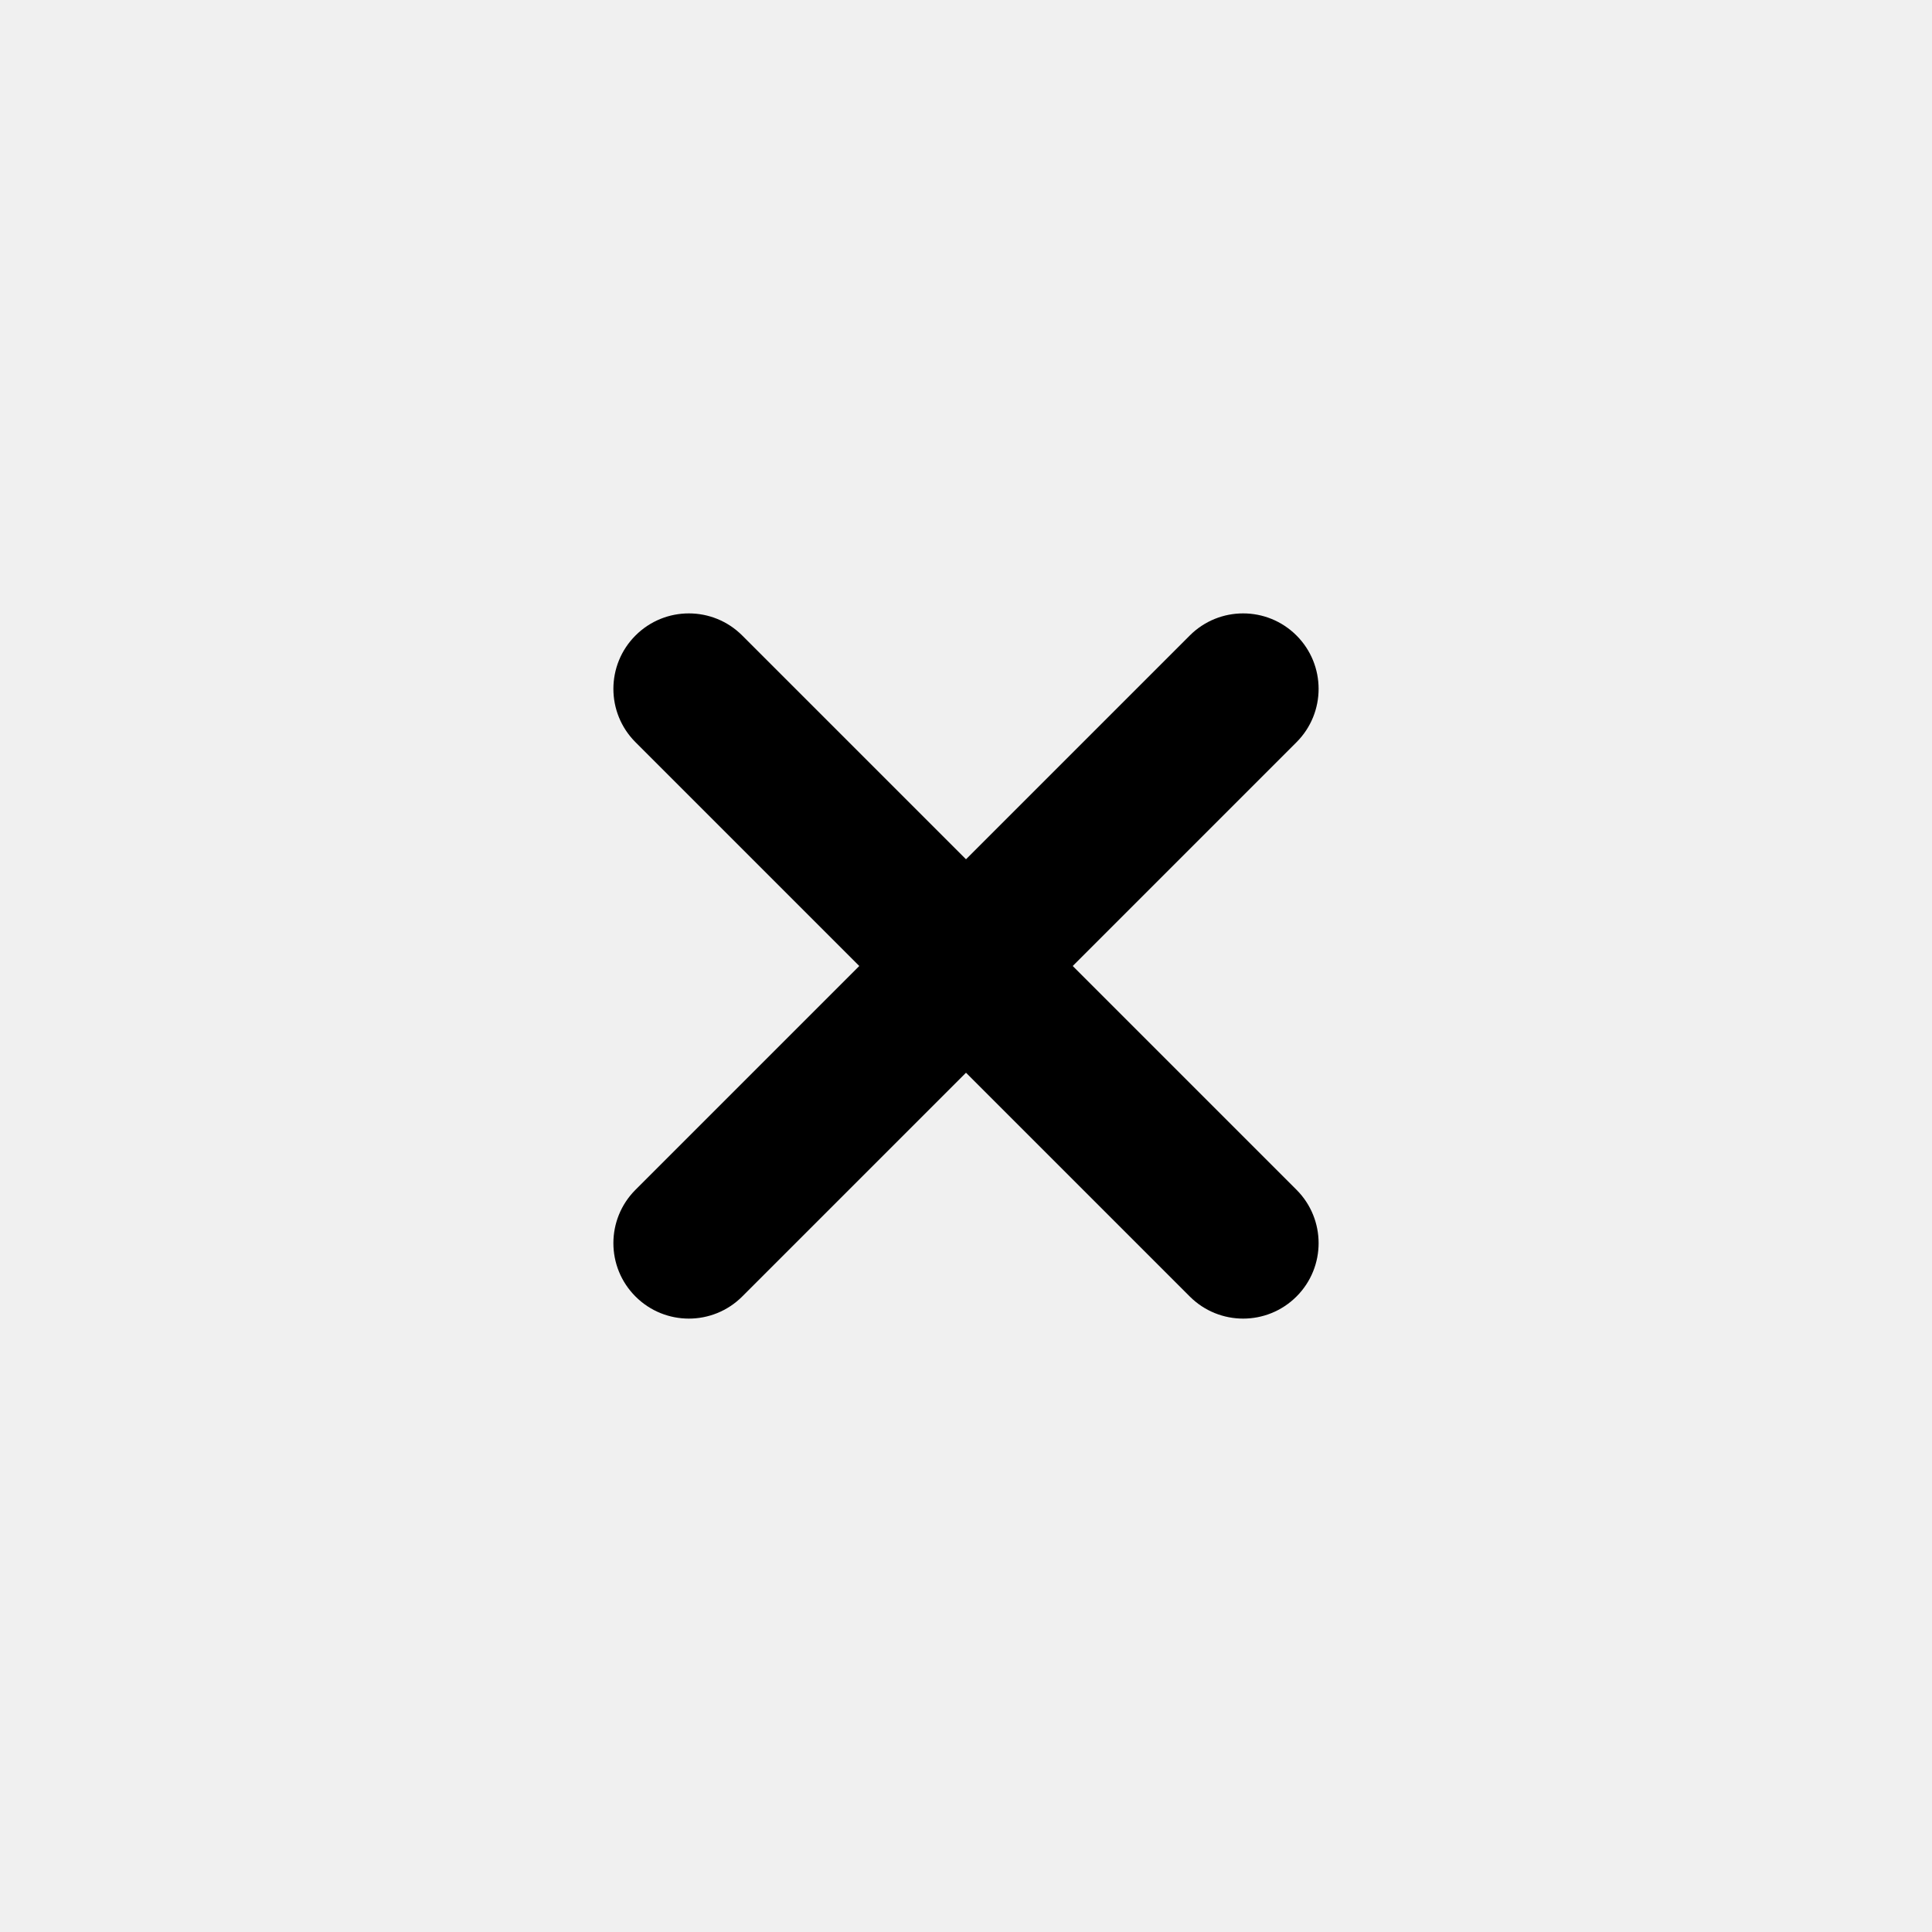
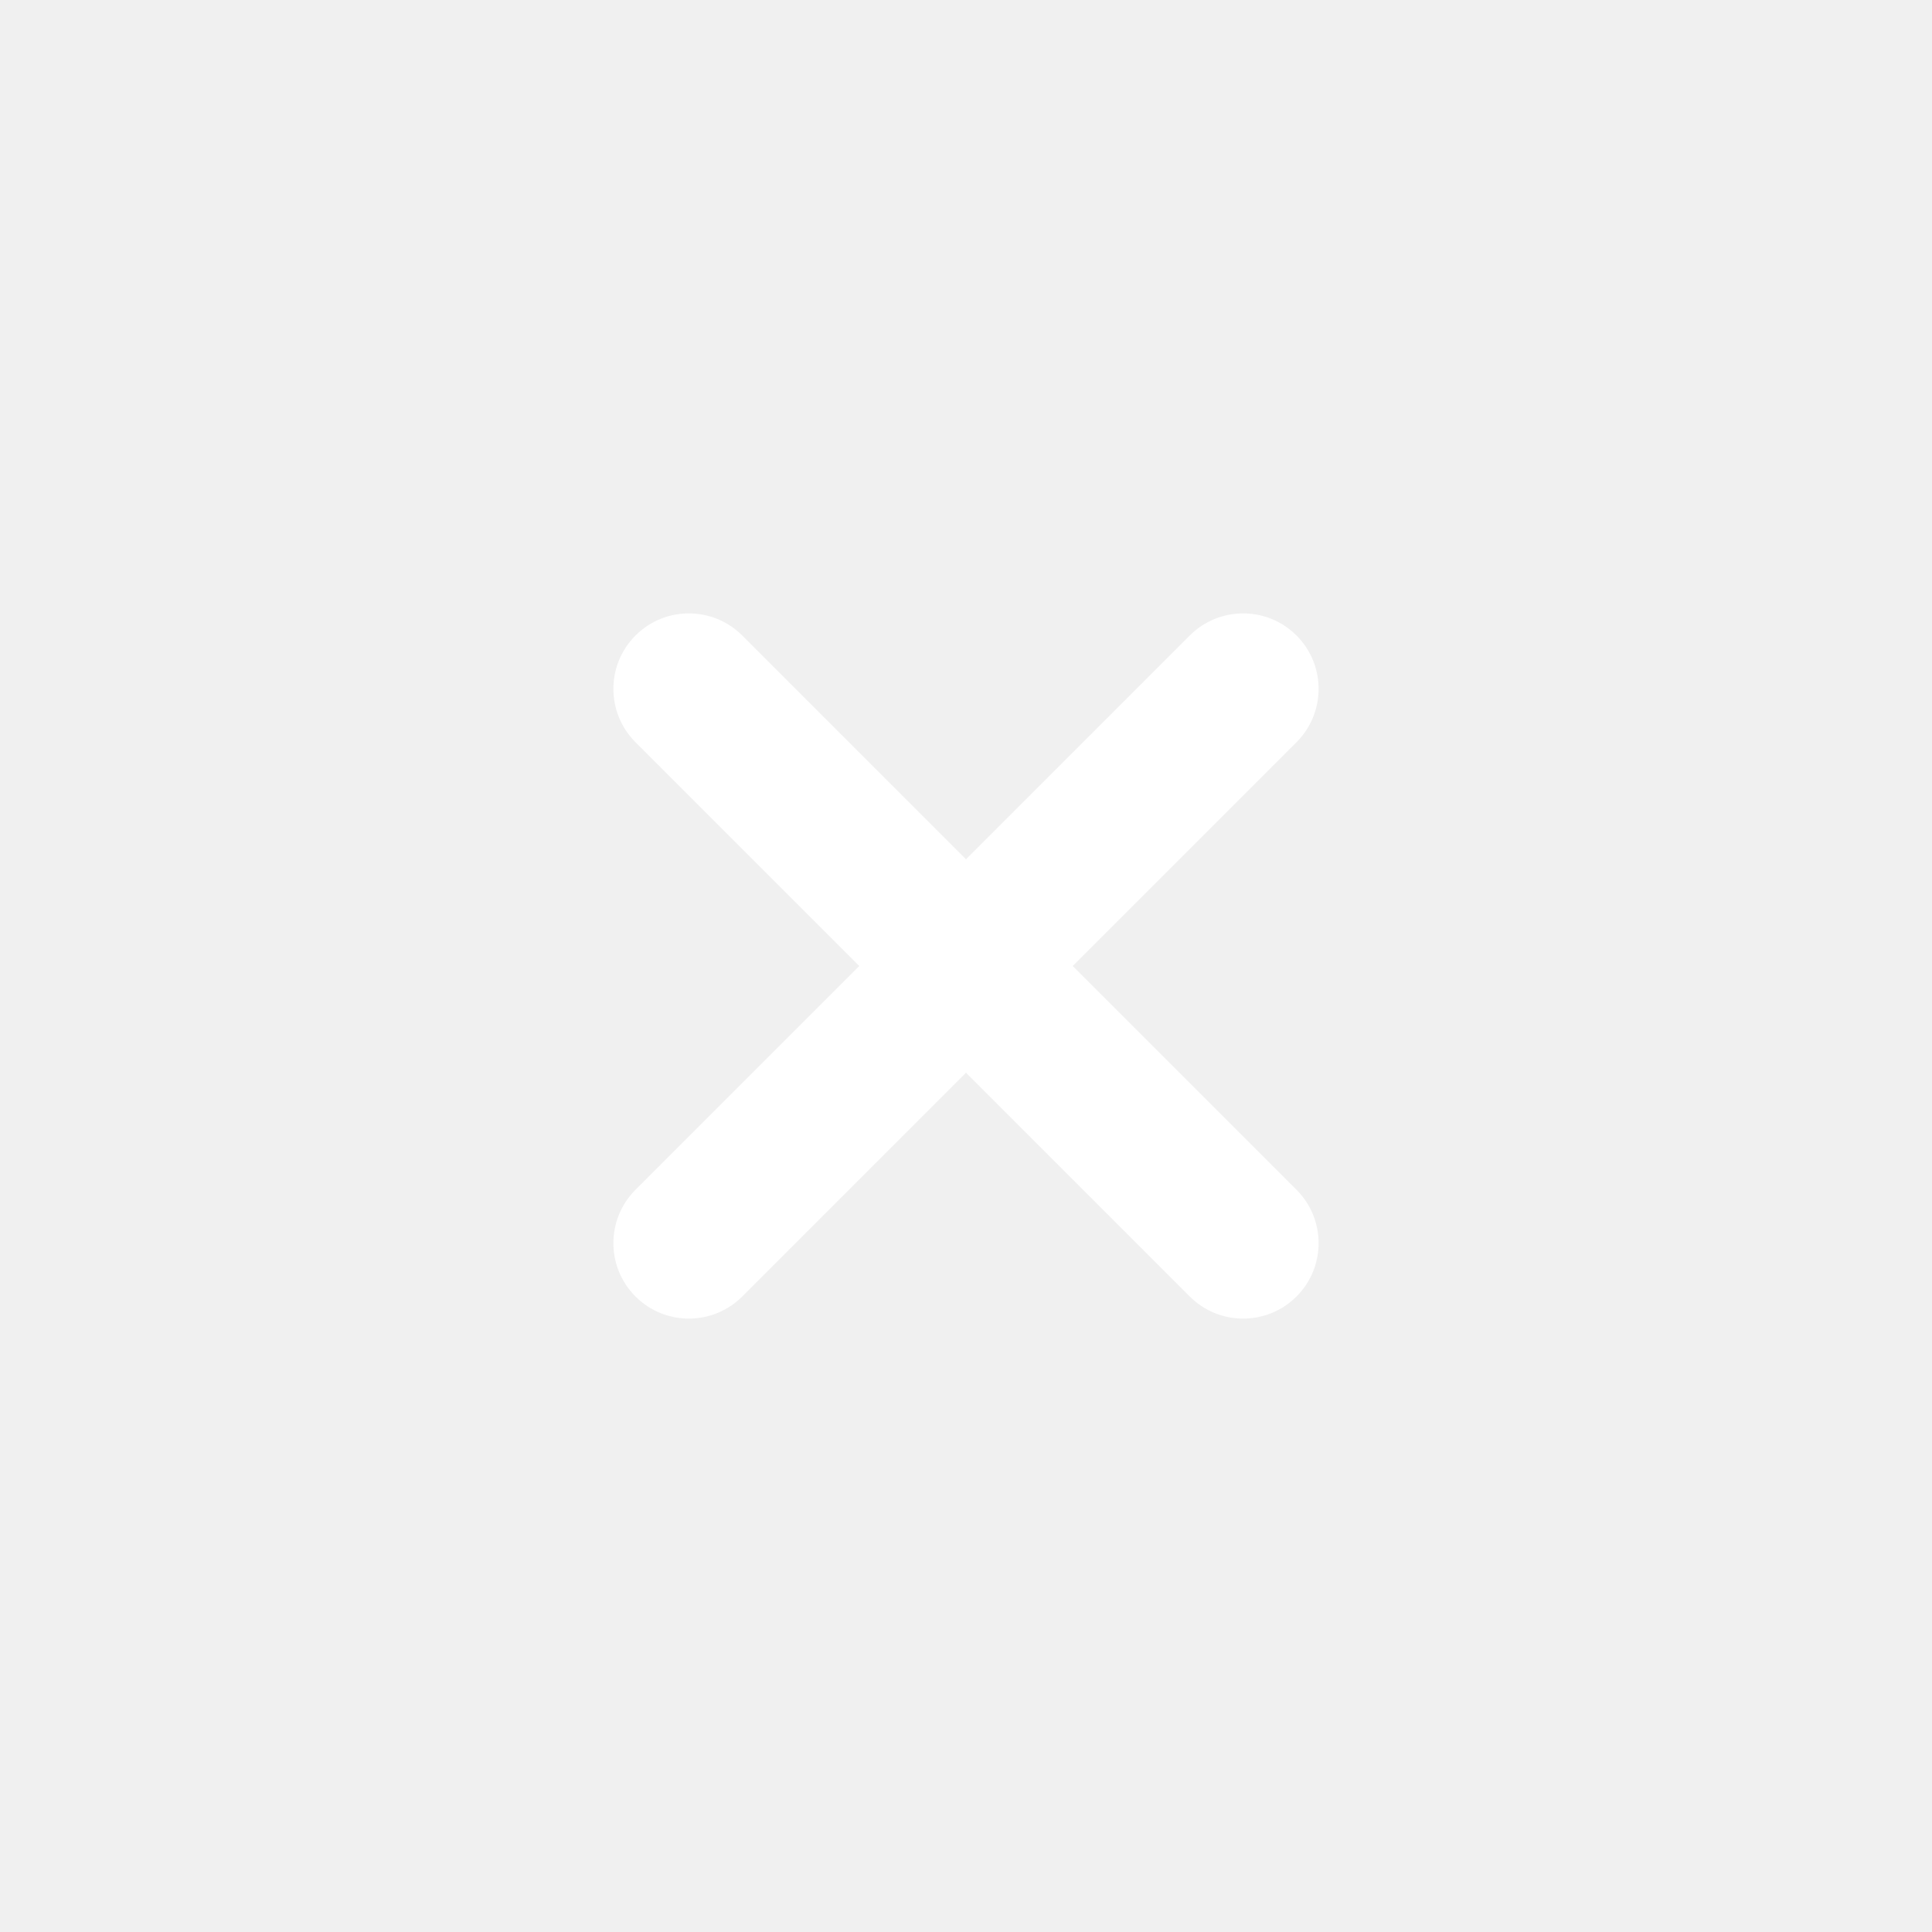
- <svg xmlns="http://www.w3.org/2000/svg" version="1.1" id="Capa_1" x="0px" y="0px" viewBox="0 0 512 512" style="enable-background:new 0 0 512 512;" xml:space="preserve">
+ <svg xmlns="http://www.w3.org/2000/svg" fill="white" version="1.1" id="Capa_1" x="0px" y="0px" viewBox="0 0 512 512" style="enable-background:new 0 0 512 512;" xml:space="preserve">
  <g>

</g>
  <g>
    <g>
      <path d="M343.586,315.302L284.284,256l59.302-59.302c7.81-7.81,7.811-20.473,0.001-28.284c-7.812-7.811-20.475-7.81-28.284,0    L256,227.716l-59.303-59.302c-7.809-7.811-20.474-7.811-28.284,0c-7.81,7.811-7.81,20.474,0.001,28.284L227.716,256    l-59.302,59.302c-7.811,7.811-7.812,20.474-0.001,28.284c7.813,7.812,20.476,7.809,28.284,0L256,284.284l59.303,59.302    c7.808,7.81,20.473,7.811,28.284,0C351.398,335.775,351.397,323.112,343.586,315.302z" />
    </g>
  </g>
  <g>
</g>
  <g>
</g>
  <g>
</g>
  <g>
</g>
  <g>
</g>
  <g>
</g>
  <g>
</g>
  <g>
</g>
  <g>
</g>
  <g>
</g>
  <g>
</g>
  <g>
</g>
  <g>
</g>
  <g>
</g>
  <g>
</g>
</svg>
